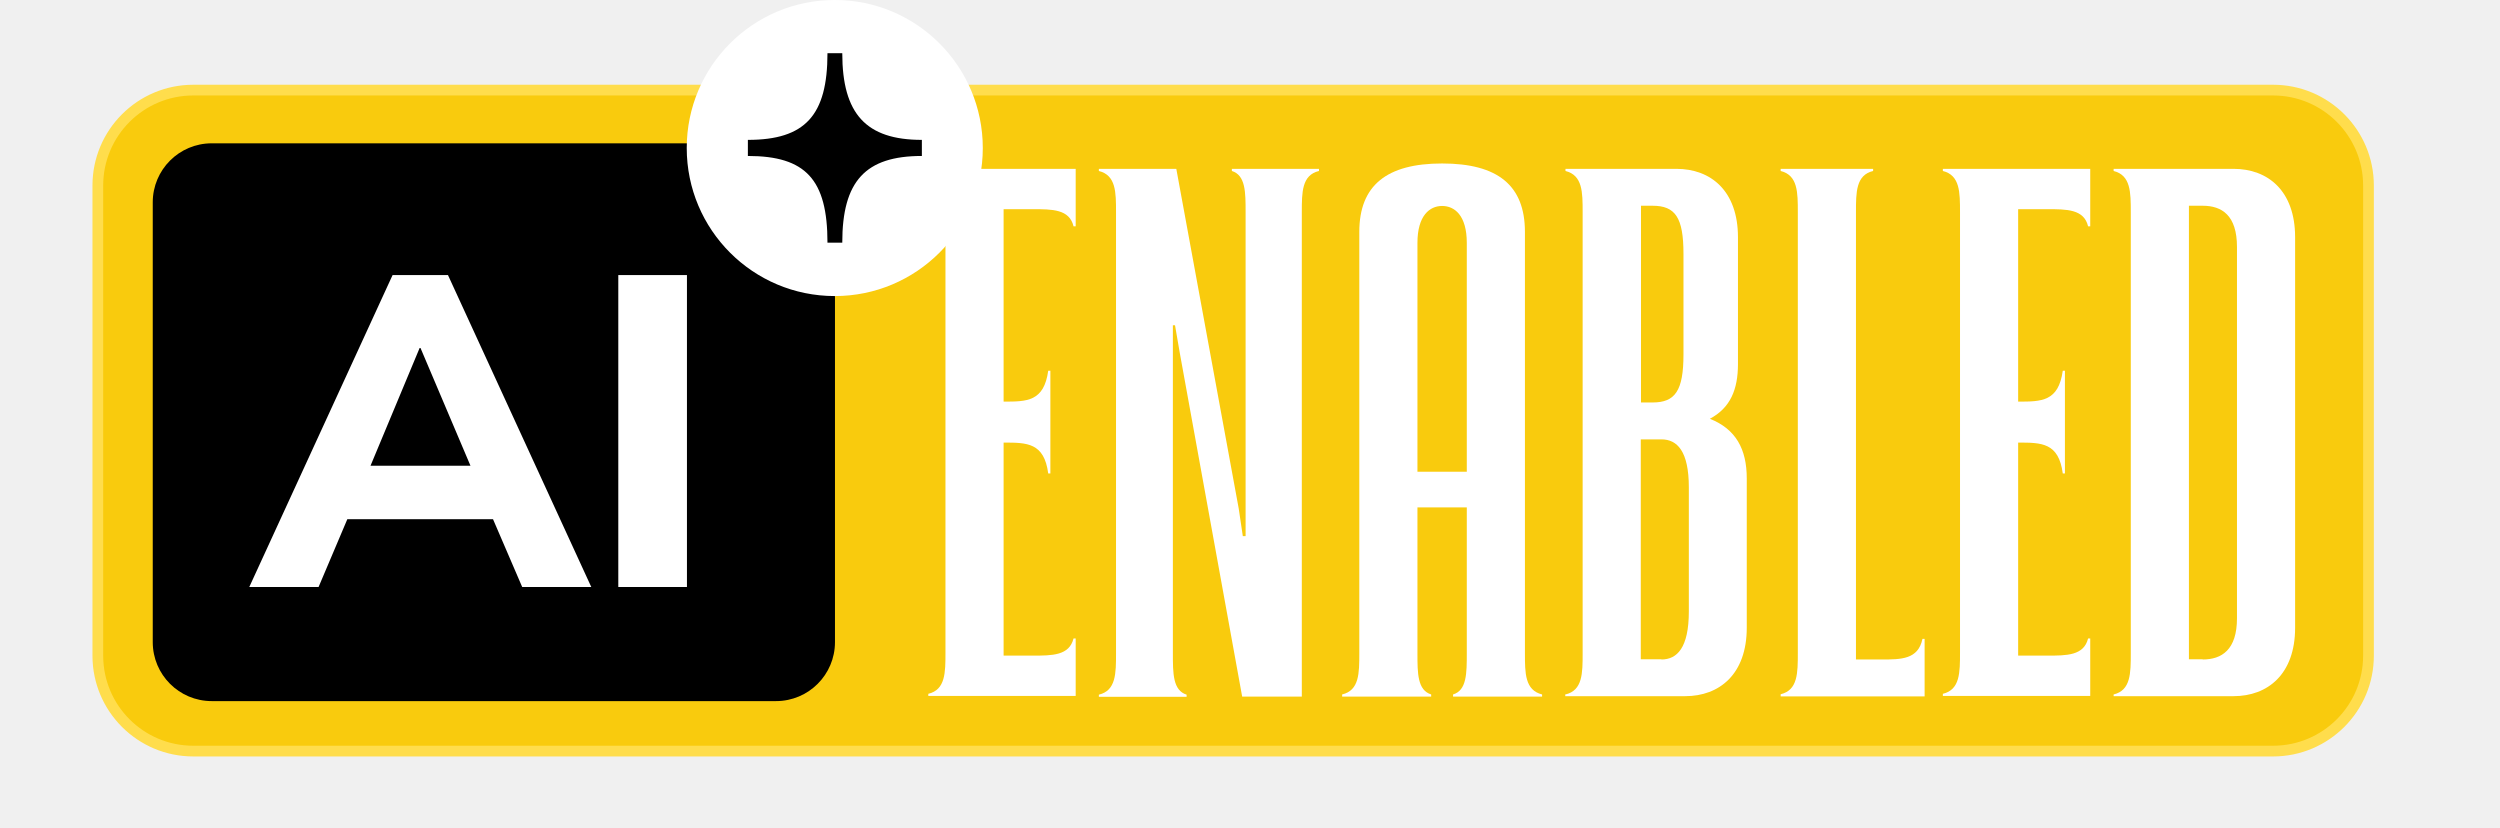
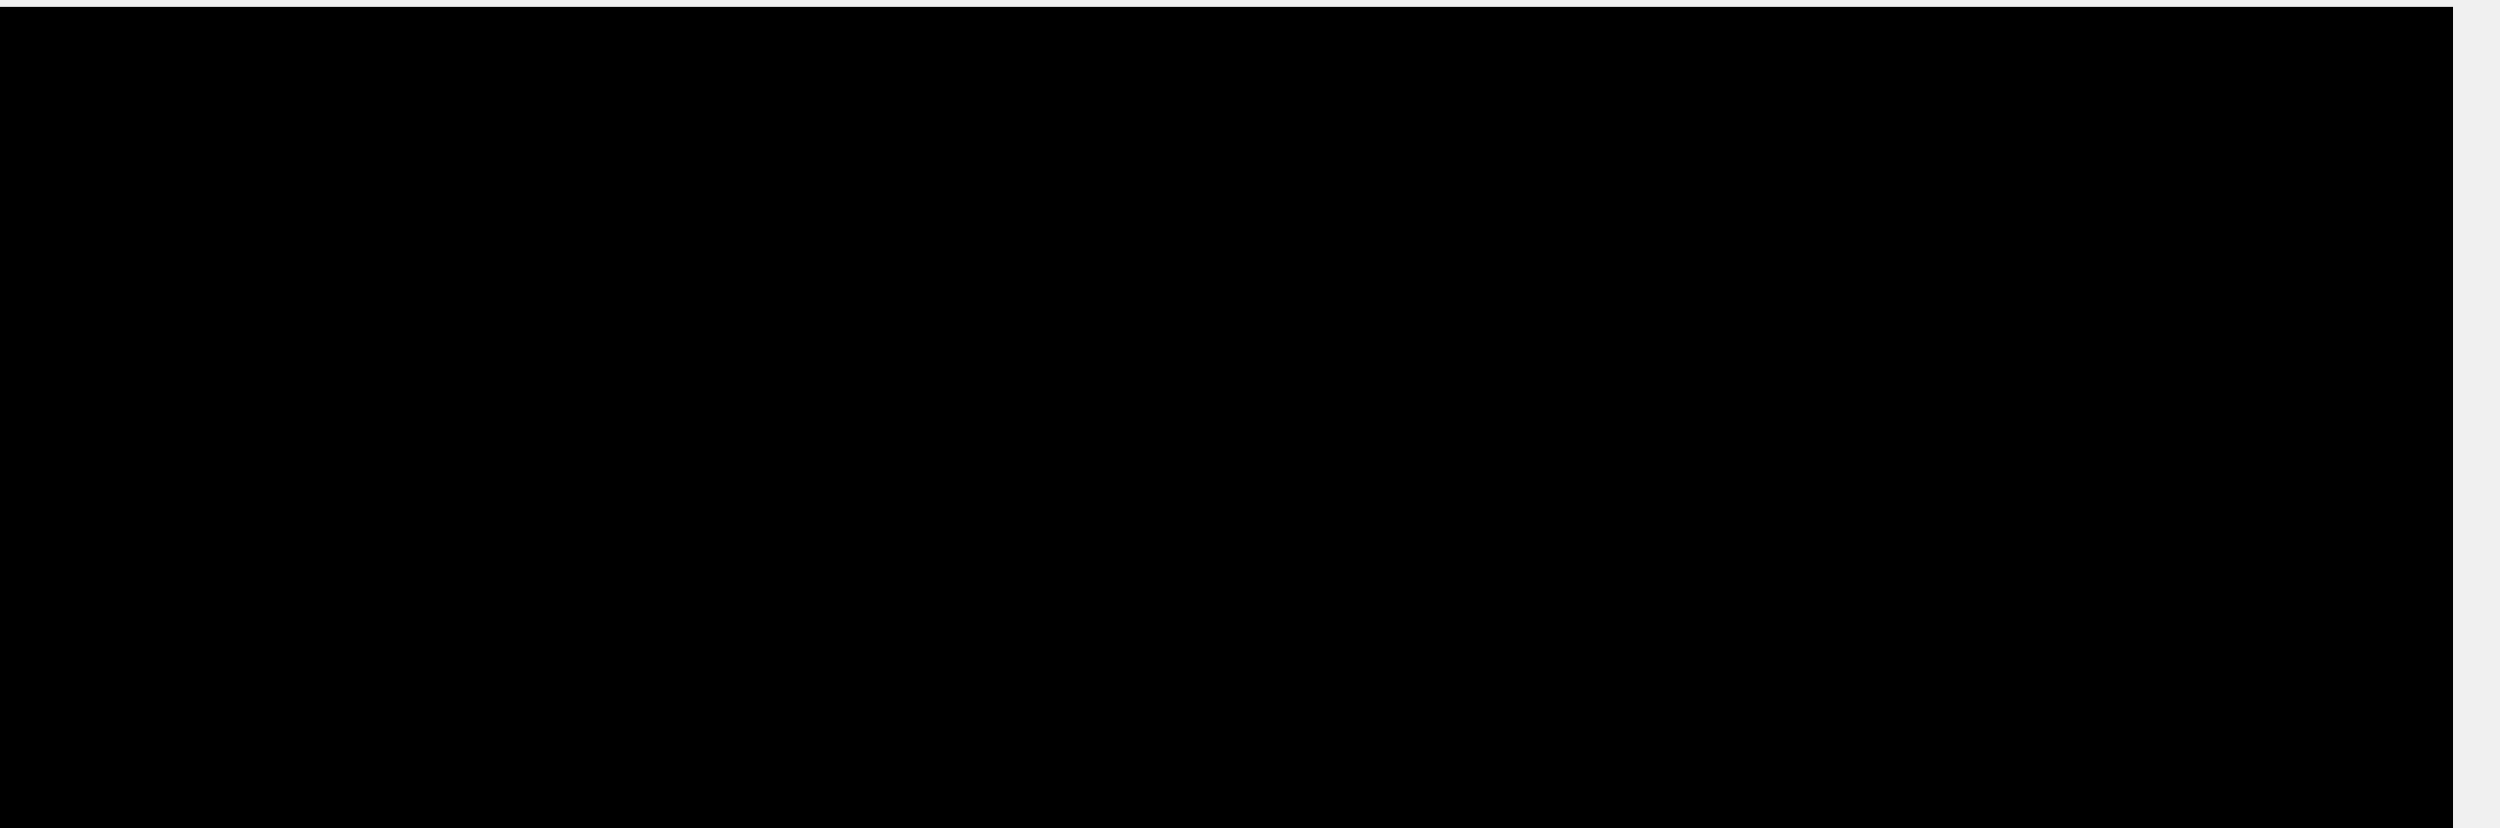
<svg xmlns="http://www.w3.org/2000/svg" id="Capa_2" version="1.1" viewBox="0 0 1165.3 385.7">
  <defs>
    <style>
-       .white-fill { fill: #ffffff; }
-       .gold-fill { fill: #f9cb0d; stroke: #ffdd4c; stroke-width: 5px; }
-       .no-fill { fill: none; }
+       .st0 {
+         fill: #fff;
+       }
+ 
+       .st1 {
+         fill: none;
+       }
+ 
+       .st2 {
+         fill: #f9cb0d;
+       }
    </style>
  </defs>
-   <rect class="gold-fill" x="45.6" y="42" width="1058.4" height="308.1" rx="44.5" ry="44.5" />
-   <rect x="71.2" y="66.8" width="318" height="260" rx="27.5" ry="27.5" />
-   <path class="white-fill" d="M116.2,273.6l66.8-145.4h25.8l66.8,145.4h-32.2l-13.6-31.6h-67.9l-13.4,31.6h-32.4ZM195.6,162.2l-22.9,54.9h46.6l-23.3-54.9h-.4ZM288.2,273.6v-145.4h32v145.4h-32Z" />
-   <circle class="white-fill" cx="389.1" cy="69" r="69" />
-   <path d="M348.6,65.2v7.5c27,0,37.1,11,37.1,40.4h6.9c0-28.7,10.8-40.4,37.1-40.4v-7.5c-26,0-37.1-12.1-37.1-40.4h-6.9c0,29-10.4,40.4-37.1,40.4Z" />
-   <rect class="no-fill" y="3.2" width="1143.4" height="389.6" />
-   <g class="white-fill">
-     <path d="M440.7,304.5V98.9c0-9.3,0-17.2-8-19.2v-1h68.7v26.8h-1c-1.9-8-9.9-8-19.2-8h-13.4v89.7c10.9,0,18.8,0,20.8-14.4h1v47.9h-1c-1.9-14.4-9.9-14.4-20.8-14.4v99.3h13.4c9.3,0,17.2,0,19.2-8h1v26.8h-68.7v-1c8-1.9,8-9.9,8-19.2Z" />
-     <path d="M520.2,304.5V98.9c0-9.3,0-17.2-8-19.2v-1h36.1l29.1,158.4,1.9,12.8h1.3V98.9c0-9.3,0-17.2-6.4-19.2v-1h40.6v1c-8,1.9-8,9.9-8,19.2v225.8h-27.8l-29.1-160.3-2.2-12.8h-1v153c0,9.3,0,17.2,6.4,19.2v1h-40.9v-1c8-1.9,8-9.9,8-19.2Z" />
-     <path d="M672.2,76.2c25.9,0,38.6,10.2,38.6,31.9v196.4c0,9.3,0,17.2,8,19.2v1h-41.5v-1c6.4-1.9,6.4-9.9,6.4-19.2v-68h-23v68c0,9.3,0,17.2,6.4,19.2v1h-41.5v-1c8-1.9,8-9.9,8-19.2V108.1c0-21.7,12.8-31.9,38.6-31.9ZM683.7,219.9v-106.7c0-12.8-5.7-17.2-11.5-17.2s-11.5,4.5-11.5,17.2v106.7h23Z" />
-     <path d="M729.7,323.7c8-1.9,8-9.9,8-19.2V98.9c0-9.3,0-17.2-8-19.2v-1h51.7c16,0,28.7,10.2,28.7,31.9v59.1c0,11.8-3.5,20.4-13.1,25.5,12.1,4.8,17.2,14.1,17.2,27.8v69.6c0,21.7-12.8,31.9-28.7,31.9h-55.9v-1ZM770.3,187.6c10.5,0,14.4-5.4,14.4-22.4v-46.9c0-16.9-3.8-22.4-14.4-22.4h-5.4v91.7h5.4ZM774.4,307.4c7.3,0,12.8-5.4,12.8-22.4v-57.8c0-16.9-5.4-22.4-12.8-22.4h-9.6v102.5h9.6Z" />
-     <path d="M838,304.5V98.9c0-9.3,0-17.2-8-19.2v-1h43.1v1c-8,1.9-8,9.9-8,19.2v208.5h11.8c9.3,0,17.2,0,19.2-9.6h1v26.8h-67.1v-1c8-1.9,8-9.9,8-19.2Z" />
-     <path d="M913.6,304.5V98.9c0-9.3,0-17.2-8-19.2v-1h68.7v26.8h-1c-1.9-8-9.9-8-19.2-8h-13.4v89.7c10.9,0,18.8,0,20.8-14.4h1v47.9h-1c-1.9-14.4-9.9-14.4-20.8-14.4v99.3h13.4c9.3,0,17.2,0,19.2-8h1v26.8h-68.7v-1c8-1.9,8-9.9,8-19.2Z" />
-     <path d="M985.2,323.7c8-1.9,8-9.9,8-19.2V98.9c0-9.3,0-17.2-8-19.2v-1h55.9c16,0,28.7,10.2,28.7,31.9v182c0,21.7-12.8,31.9-28.7,31.9h-55.9v-1ZM1026.7,307.4c8.9,0,16-4.5,16-19.2V115.1c0-14.7-7-19.2-16-19.2h-6.4v211.4h6.4Z" />
+   <path className="st2" d="M100.1,158c-20.8,0-39.4-9.2-52-23.7v171.3c0,23.2,18.8,42,42,42h969.4c23.2,0,42-18.8,42-42V86.5c0-23.2-18.8-42-42-42H152.9c10.1,12,16.2,27.5,16.2,44.5,0,38.1-30.9,69-69,69Z" />
+   <path d="M361.7,66.8h-196.2c2.4,7,3.7,14.4,3.7,22.2,0,38.1-30.9,69-69,69s-20.1-2.3-28.9-6.4v147.7c0,15.2,12.3,27.5,27.5,27.5h263c15.2,0,27.5-12.3,27.5-27.5V94.3c0-15.2-12.3-27.5-27.5-27.5Z" />
+   <path className="st0" d="M116.2,273.6l66.8-145.4h25.8l66.8,145.4h-32.2l-13.6-31.6h-67.9l-13.4,31.6h-32.4,0ZM195.6,162.2l-22.9,54.9h46.6l-23.3-54.9h-.4ZM288.2,273.6v-145.4h32v145.4h-32Z" />
+   <path className="st2" d="M59.6,85.1v7.5c27,0,37.1,11,37.1,40.4h6.9c0-28.7,10.8-40.4,37.1-40.4v-7.5c-26,0-37.1-12.1-37.1-40.4h-6.9c0,29-10.4,40.4-37.1,40.4Z" />
+   <rect className="st1" y="3.2" width="1143.4" height="389.6" />
+   <g>
+     <path d="M402.9,309.6V86.6c0-10.1,0-18.7-8.7-20.8v-1.1h74.5v29.1h-1.1c-2.1-8.7-10.7-8.7-20.8-8.7h-14.5v97.3c11.8,0,20.4,0,22.6-15.6h1.1v52h-1.1c-2.1-15.6-10.7-15.6-22.6-15.6v107.7h14.5c10.1,0,18.7,0,20.8-8.7h1.1v29.1h-74.5v-1.1c8.7-2.1,8.7-10.7,8.7-20.8v.3Z" />
+     <path d="M489.2,309.6V86.6c0-10.1,0-18.7-8.7-20.8v-1.1h39.2l31.6,171.8,2.1,13.9h1.4V86.6c0-10.1,0-18.7-6.9-20.8v-1.1h44v1.1c-8.7,2.1-8.7,10.7-8.7,20.8v244.9h-30.2l-31.6-173.9-2.4-13.9h-1.1v166c0,10.1,0,18.7,6.9,20.8v1.1h-44.4v-1.1c8.7-2.1,8.7-10.7,8.7-20.8h0Z" />
+     <path d="M654,62c28.1,0,41.9,11.1,41.9,34.6v213.1c0,10.1,0,18.7,8.7,20.8v1.1h-45v-1.1c6.9-2.1,6.9-10.7,6.9-20.8v-73.8h-25v73.8c0,10.1,0,18.7,6.9,20.8v1.1h-45v-1.1c8.7-2.1,8.7-10.7,8.7-20.8V96.6c0-23.5,13.9-34.6,41.9-34.6ZM666.5,217.8v-115.7c0-13.9-6.2-18.7-12.5-18.7s-12.5,4.9-12.5,18.7v115.7h25Z" />
+     <path d="M716.4,330.4c8.7-2.1,8.7-10.7,8.7-20.8V86.6c0-10.1,0-18.7-8.7-20.8v-1.1h56.1c17.4,0,31.1,11.1,31.1,34.6v64.1c0,12.8-3.8,22.1-14.2,27.7,13.1,5.2,18.7,15.3,18.7,30.2v75.5c0,23.5-13.9,34.6-31.1,34.6h-60.6v-1.1.2ZM760.5,182.8c11.4,0,15.6-5.9,15.6-24.3v-50.9c0-18.3-4.1-24.3-15.6-24.3h-5.9v99.5h5.9ZM764.9,312.8c7.9,0,13.9-5.9,13.9-24.3v-62.7c0-18.3-5.9-24.3-13.9-24.3h-10.4v111.2h10.4Z" />
+     <path d="M833.9,309.6V86.6c0-10.1,0-18.7-8.7-20.8v-1.1h46.8v1.1c-8.7,2.1-8.7,10.7-8.7,20.8v226.2h12.8c10.1,0,18.7,0,20.8-10.4h1.1v29.1h-72.8v-1.1c8.7-2.1,8.7-10.7,8.7-20.8h0Z" />
+     <path d="M915.9,309.6V86.6c0-10.1,0-18.7-8.7-20.8v-1.1h74.5v29.1h-1.1c-2.1-8.7-10.7-8.7-20.8-8.7h-14.5v97.3c11.8,0,20.4,0,22.6-15.6h1.1v52h-1.1c-2.1-15.6-10.7-15.6-22.6-15.6v107.7h14.5c10.1,0,18.7,0,20.8-8.7h1.1v29.1h-74.5v-1.1c8.7-2.1,8.7-10.7,8.7-20.8v.3Z" />
+     <path d="M993.6,330.4c8.7-2.1,8.7-10.7,8.7-20.8V86.6c0-10.1,0-18.7-8.7-20.8v-1.1h60.6c17.4,0,31.1,11.1,31.1,34.6v197.4c0,23.5-13.9,34.6-31.1,34.6h-60.6v-1.1.2ZM1038.6,312.8c9.7,0,17.4-4.9,17.4-20.8V104.2c0-15.9-7.6-20.8-17.4-20.8h-6.9v229.3h6.9Z" />
  </g>
</svg>
